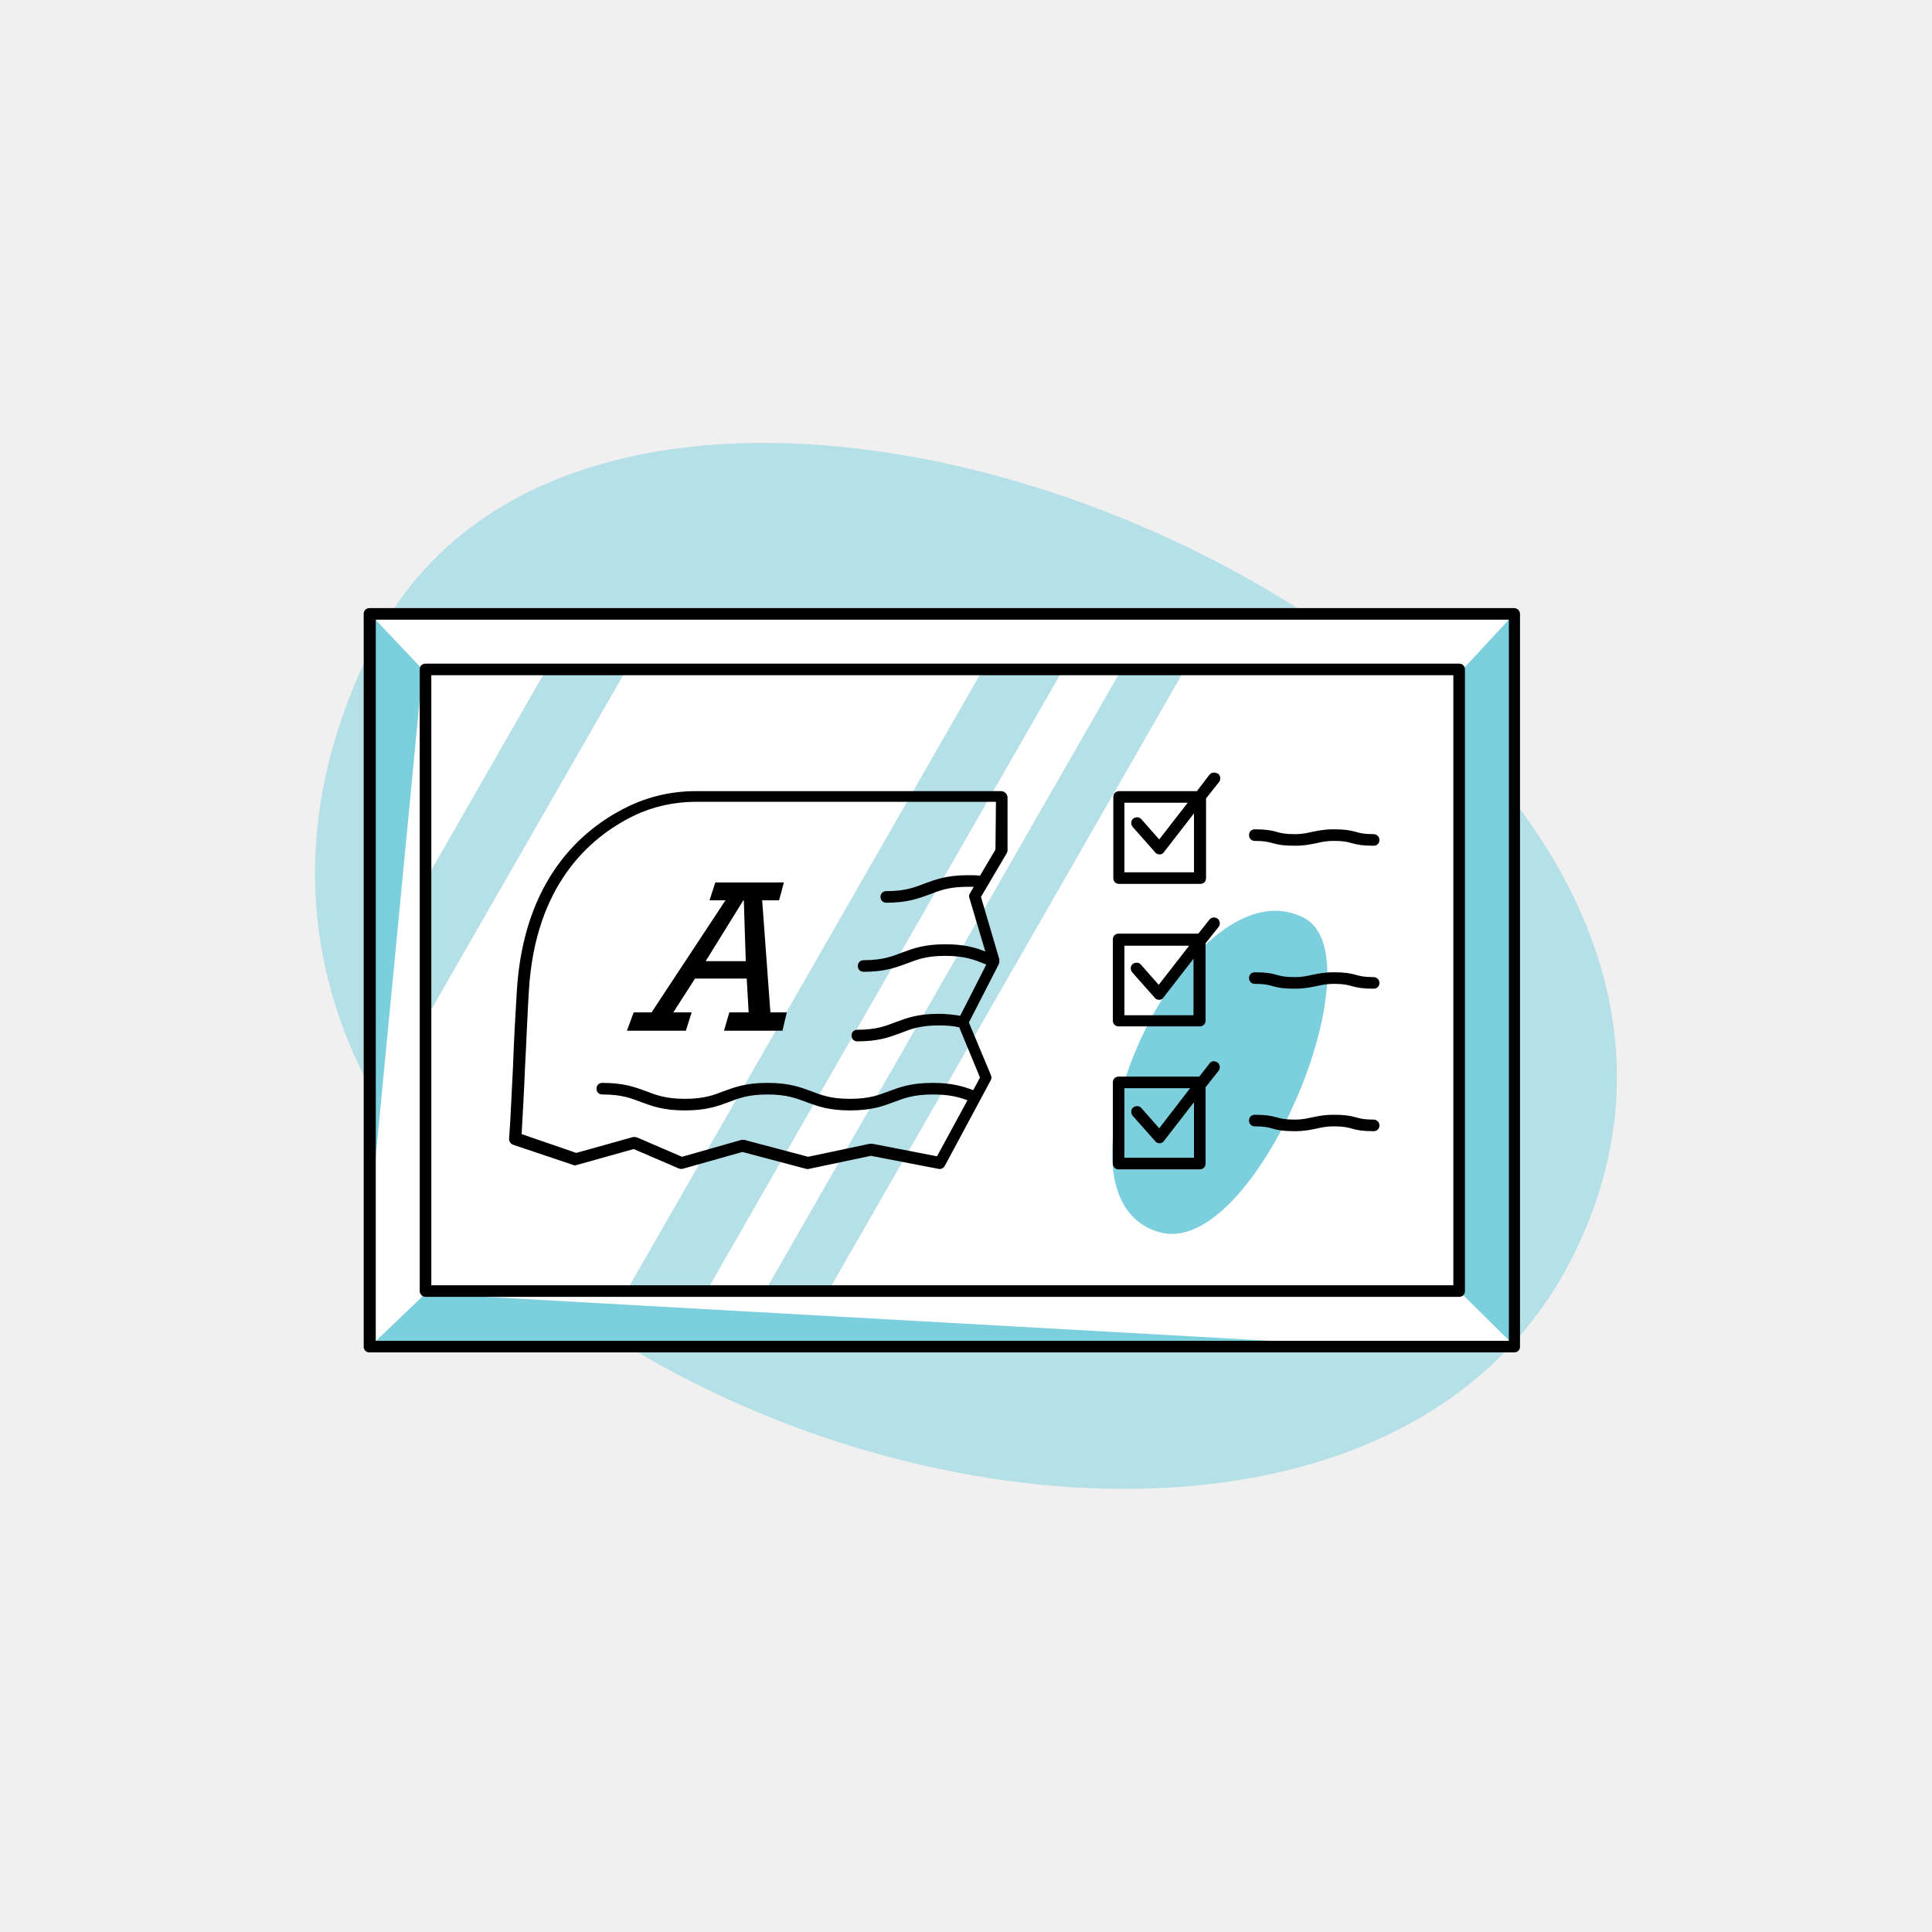
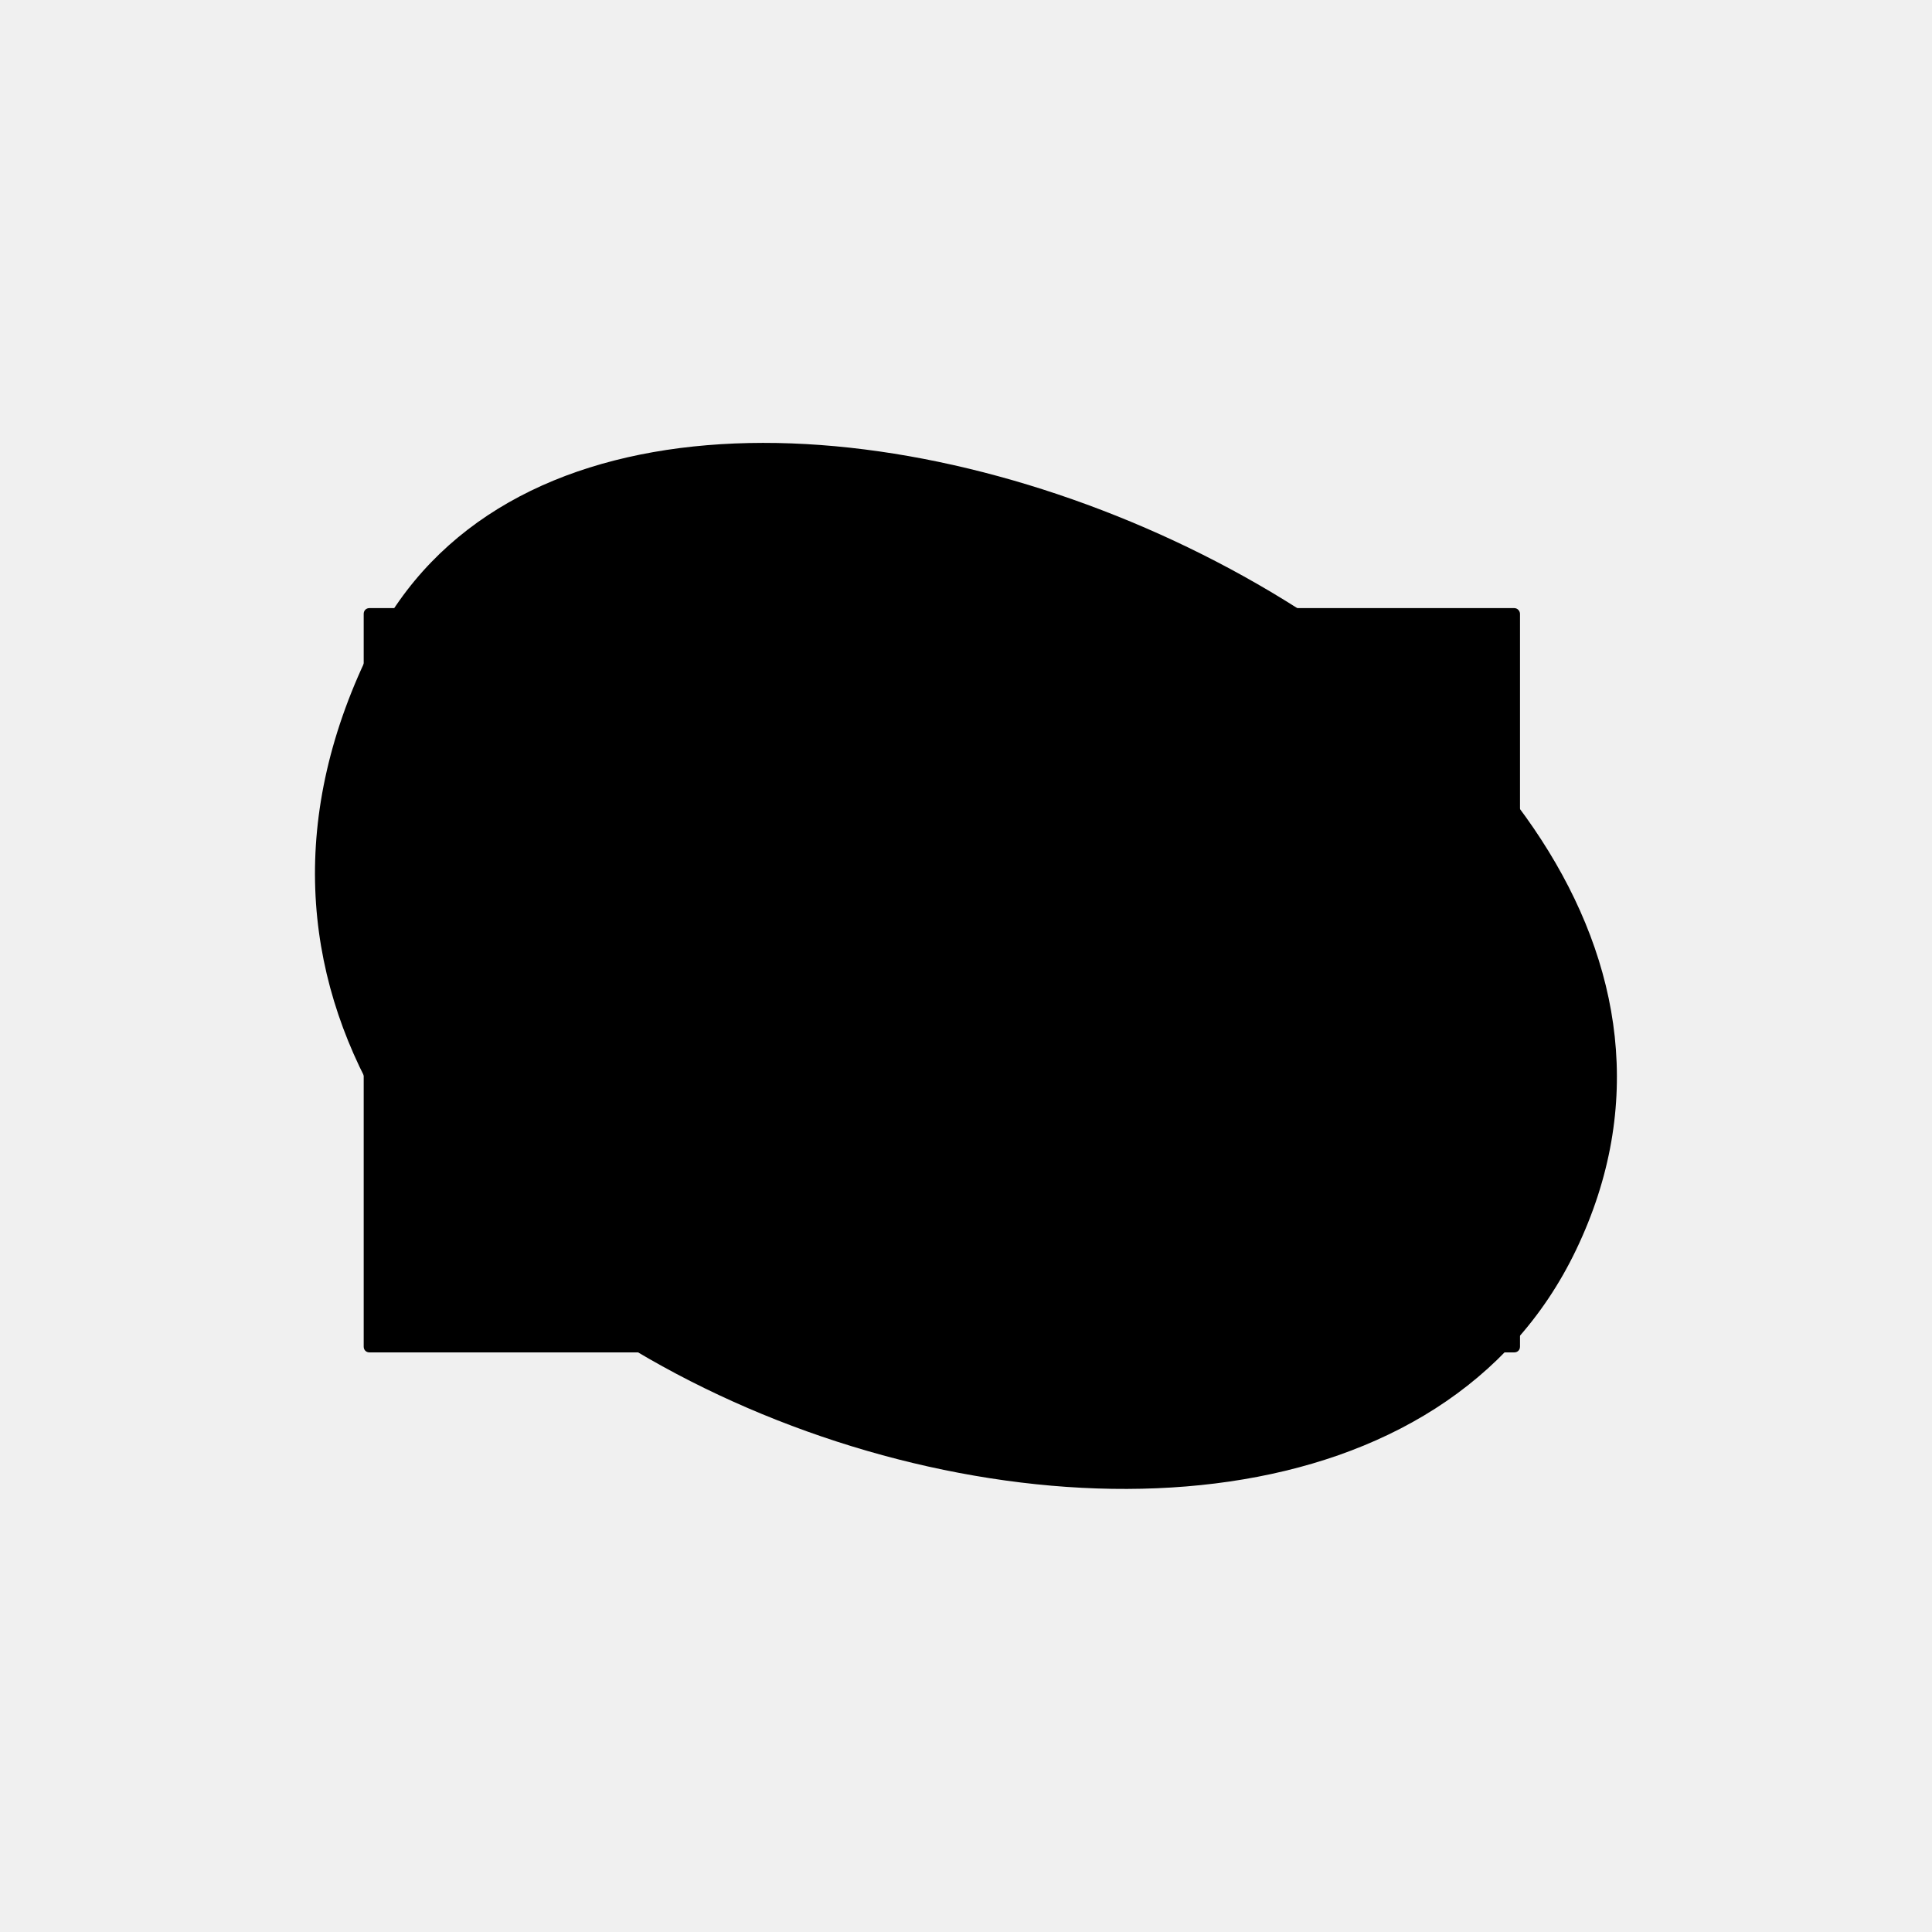
<svg xmlns="http://www.w3.org/2000/svg" version="1.1" id="Layer_1" x="0px" y="0px" viewBox="0 0 400 400" style="enable-background:new 0 0 400 400;" xml:space="preserve">
-   <style type="text/css">
- 	.st0{opacity:0.5;fill:#7CCFDD;enable-background:new    ;}
- 	.st1{fill:#FFFFFF;}
- 	.st2{fill:#7CCFDD;}
- </style>
  <g>
    <path class="st0" d="M77.2,133.5c-71.1,141.4,195,238.2,249.1,125.3C384,138.6,129.7,29.2,77.2,133.5z" />
    <path class="st1" d="M76.6,127.1v151.7l237,0.6V127.1H76.6z M88,182.4l25.1-43.8h16.6l-41.6,72.5L88,182.4z M129.7,267.3   l73.8-128.7h16.6l-73.8,128.7H129.7z M171.5,267.3h-13.1l73.8-128.7h13.1L171.5,267.3z" />
    <polygon class="st2" points="313.5,127.1 302.1,139.4 302.1,267.3 313.9,279  " />
    <polygon class="st2" points="88.1,267.8 76.6,278.8 284.4,278.8  " />
    <polygon class="st2" points="76.6,127.1 87.5,138.6 76.5,252.9  " />
    <path class="st2" d="M269.9,190c15.9,8-10.2,70.9-29.9,65.1C213.9,247.6,245.9,177.8,269.9,190z" />
    <g>
      <path d="M157.8,186.4l1.7,23.2h3.4l-0.9,3.8h-12.1l1.1-3.8h4l-0.4-7h-10.7l-4.5,7h3.8l-1.2,3.8h-12.2l1.4-3.8h3.7l15.3-23.2h-3.3    l1.2-3.7h14.2l-1,3.7H157.8z M154,186.4h-0.1l-7.8,12.6h8.3L154,186.4z" />
    </g>
    <g>
      <path d="M207.3,163.8H144c-4.9,0-9.7,1.1-14,3.2c-9.7,4.7-21.6,15.2-23,38.2c-0.3,4.8-0.6,10.4-0.8,15.9    c-0.3,5.6-0.5,10.9-0.8,14.7c0,0.5,0.3,1,0.8,1.2l12.5,4.2c0.2,0.1,0.5,0.1,0.7,0l11.8-3.3l9.3,4c0.2,0.1,0.3,0.1,0.5,0.1    c0.1,0,0.2,0,0.3,0l12.4-3.5l13.2,3.5c0.2,0,0.4,0.1,0.6,0l12.8-2.7l14,2.7c0.5,0.1,1-0.1,1.3-0.6l9.5-17.7c0.2-0.3,0.2-0.7,0.1-1    l-4.6-11l6.2-12.1c0,0,0,0,0-0.1c0,0,0-0.1,0.1-0.1c0-0.1,0-0.1,0-0.2c0-0.1,0-0.1,0-0.2c0-0.1,0-0.2,0-0.3v-0.1l-3.8-12.9l5.3-9    c0.1-0.2,0.2-0.4,0.2-0.6V165C208.5,164.3,207.9,163.8,207.3,163.8z M206.1,175.9l-3.2,5.4c-0.8-0.1-1.6-0.1-2.5-0.1    c-4.4,0-6.7,0.9-8.9,1.7c-2.1,0.8-4,1.6-8,1.6c-0.7,0-1.2,0.5-1.2,1.2s0.5,1.2,1.2,1.2c4.4,0,6.7-0.9,8.9-1.7c2.1-0.8,4-1.6,8-1.6    c0.4,0,0.8,0,1.2,0l-0.8,1.4c-0.2,0.3-0.2,0.6-0.1,0.9L204,197c-2-0.8-4.3-1.5-8.3-1.5c-4.4,0-6.7,0.9-8.9,1.7    c-2.1,0.8-4,1.6-8,1.6c-0.7,0-1.2,0.5-1.2,1.2s0.5,1.2,1.2,1.2c4.4,0,6.7-0.9,8.9-1.7c2.1-0.8,4-1.6,8-1.6s6,0.8,8,1.6    c0.2,0.1,0.3,0.1,0.5,0.2l-5.4,10.6c-1.3-0.2-2.8-0.4-4.4-0.4c-4.5,0-6.7,0.9-8.9,1.7c-2.1,0.8-4,1.6-8,1.6    c-0.7,0-1.2,0.5-1.2,1.2s0.5,1.2,1.2,1.2c4.5,0,6.7-0.9,8.9-1.7c2.1-0.8,4-1.6,8-1.6c1.6,0,2.9,0.1,4.2,0.4l4.3,10.4l-1.4,2.6    c-2.2-0.8-4.4-1.5-8.4-1.5c-4.5,0-6.8,0.9-9,1.7c-2.1,0.8-4.1,1.6-8.1,1.6c-4.1,0-6-0.8-8.1-1.6c-2.2-0.8-4.5-1.7-9-1.7    s-6.8,0.9-9,1.7c-2.1,0.8-4.1,1.6-8.1,1.6s-6-0.8-8.1-1.6c-2.2-0.8-4.5-1.7-9-1.7c-0.7,0-1.2,0.5-1.2,1.2s0.5,1.2,1.2,1.2    c4.1,0,6,0.8,8.1,1.6c2.2,0.8,4.5,1.7,9,1.7s6.8-0.9,9-1.7c2.1-0.8,4.1-1.6,8.1-1.6s6,0.8,8.1,1.6c2.2,0.8,4.5,1.7,9,1.7    s6.8-0.9,9-1.7c2.1-0.8,4.1-1.6,8.1-1.6c3.4,0,5.3,0.5,7.2,1.2l-6.3,11.6l-13.4-2.6c-0.2,0-0.3,0-0.5,0l-12.8,2.7l-13.2-3.5    c-0.1,0-0.2,0-0.3,0s-0.2,0-0.3,0l-12.3,3.5l-9.3-4c-0.3-0.1-0.5-0.1-0.8-0.1l-11.8,3.3l-2.3-0.8l0,0l-6.4-2.2    c-1.2-0.4-2-0.7-2.6-0.9c0.2-3.8,0.5-8.7,0.7-13.8c0.3-5.5,0.5-11.2,0.8-15.9c1.3-21.8,12.5-31.7,21.7-36.2    c3.9-1.9,8.4-2.9,12.9-2.9h62.1L206.1,175.9L206.1,175.9z" />
      <path d="M88.1,268.5h214c0.7,0,1.2-0.5,1.2-1.2V138.6c0-0.7-0.5-1.2-1.2-1.2h-214c-0.7,0-1.2,0.5-1.2,1.2v128.7    C86.9,267.9,87.4,268.5,88.1,268.5z M89.3,139.8h211.6v126.3H89.3V139.8z" />
      <path d="M313.5,125.9h-237c-0.7,0-1.2,0.5-1.2,1.2v151.7c0,0.7,0.5,1.2,1.2,1.2h237c0.7,0,1.2-0.5,1.2-1.2V127.1    C314.7,126.5,314.2,125.9,313.5,125.9z M312.3,277.6H77.8V128.3h234.6v149.3H312.3z" />
      <path d="M250.4,160.4l-2.6,3.4h-16.1c-0.7,0-1.2,0.5-1.2,1.2v16.8c0,0.7,0.5,1.2,1.2,1.2h16.8c0.7,0,1.2-0.5,1.2-1.2v-16.5    l2.7-3.4c0.4-0.5,0.3-1.3-0.2-1.7C251.5,159.8,250.8,159.9,250.4,160.4z M247.2,180.6h-14.4v-14.4h13.1l-5.9,7.6l-3.7-4.2    c-0.4-0.5-1.2-0.5-1.7-0.1s-0.5,1.2-0.1,1.7l4.7,5.3c0.2,0.3,0.6,0.4,0.9,0.4l0,0c0.4,0,0.7-0.2,0.9-0.5l6.2-8V180.6z" />
      <path d="M250.4,190.4l-2.3,2.9h-16.5c-0.7,0-1.2,0.5-1.2,1.2v16.8c0,0.7,0.5,1.2,1.2,1.2h16.8c0.7,0,1.2-0.5,1.2-1.2v-16l2.7-3.4    c0.4-0.5,0.3-1.3-0.2-1.7C251.5,189.8,250.8,189.9,250.4,190.4z M247.2,210.2h-14.4v-14.4h13.4l-6.3,8.1l-3.7-4.2    c-0.4-0.5-1.2-0.5-1.7-0.1s-0.5,1.2-0.1,1.7l4.7,5.3c0.2,0.3,0.6,0.4,0.9,0.4l0,0c0.4,0,0.7-0.2,0.9-0.5l6.2-8v11.7H247.2z" />
      <path d="M250.4,220.2l-2.1,2.7h-16.7c-0.7,0-1.2,0.5-1.2,1.2v16.8c0,0.7,0.5,1.2,1.2,1.2h16.8c0.7,0,1.2-0.5,1.2-1.2v-15.8    l2.7-3.4c0.4-0.5,0.3-1.3-0.2-1.7C251.5,219.6,250.8,219.6,250.4,220.2z M247.2,239.7h-14.4v-14.4h13.6l-6.4,8.3l-3.7-4.2    c-0.4-0.5-1.2-0.5-1.7-0.1s-0.5,1.2-0.1,1.7l4.7,5.3c0.2,0.3,0.6,0.4,0.9,0.4l0,0c0.4,0,0.7-0.2,0.9-0.5l6.2-8V239.7z" />
      <path d="M284.4,172.7c-1.9,0-2.8-0.2-3.8-0.5c-1.1-0.3-2.2-0.5-4.4-0.5s-3.3,0.3-4.4,0.5c-1,0.2-1.9,0.5-3.8,0.5s-2.8-0.2-3.8-0.5    c-1.1-0.3-2.2-0.5-4.4-0.5c-0.7,0-1.2,0.5-1.2,1.2s0.5,1.2,1.2,1.2c1.9,0,2.8,0.2,3.8,0.5c1.1,0.3,2.2,0.5,4.4,0.5    c2.2,0,3.3-0.3,4.4-0.5c1-0.2,1.9-0.5,3.8-0.5s2.8,0.2,3.8,0.5c1.1,0.3,2.2,0.5,4.4,0.5c0.7,0,1.2-0.5,1.2-1.2    S285,172.7,284.4,172.7z" />
      <path d="M284.4,202.3c-1.9,0-2.8-0.2-3.8-0.5c-1.1-0.3-2.2-0.5-4.4-0.5s-3.3,0.3-4.4,0.5c-1,0.2-1.9,0.5-3.8,0.5s-2.8-0.2-3.8-0.5    c-1.1-0.3-2.2-0.5-4.4-0.5c-0.7,0-1.2,0.5-1.2,1.2s0.5,1.2,1.2,1.2c1.9,0,2.8,0.2,3.8,0.5c1.1,0.3,2.2,0.5,4.4,0.5    c2.2,0,3.3-0.3,4.4-0.5c1-0.2,1.9-0.5,3.8-0.5s2.8,0.2,3.8,0.5c1.1,0.3,2.2,0.5,4.4,0.5c0.7,0,1.2-0.5,1.2-1.2    S285,202.3,284.4,202.3z" />
      <path d="M284.4,231.8c-1.9,0-2.8-0.2-3.8-0.5c-1.1-0.3-2.2-0.5-4.4-0.5s-3.3,0.3-4.4,0.5c-1,0.2-1.9,0.5-3.8,0.5s-2.8-0.2-3.8-0.5    c-1.1-0.3-2.2-0.5-4.4-0.5c-0.7,0-1.2,0.5-1.2,1.2s0.5,1.2,1.2,1.2c1.9,0,2.8,0.2,3.8,0.5c1.1,0.3,2.2,0.5,4.4,0.5    c2.2,0,3.3-0.3,4.4-0.5c1-0.2,1.9-0.5,3.8-0.5s2.8,0.2,3.8,0.5c1.1,0.3,2.2,0.5,4.4,0.5c0.7,0,1.2-0.5,1.2-1.2    S285,231.8,284.4,231.8z" />
    </g>
  </g>
</svg>
